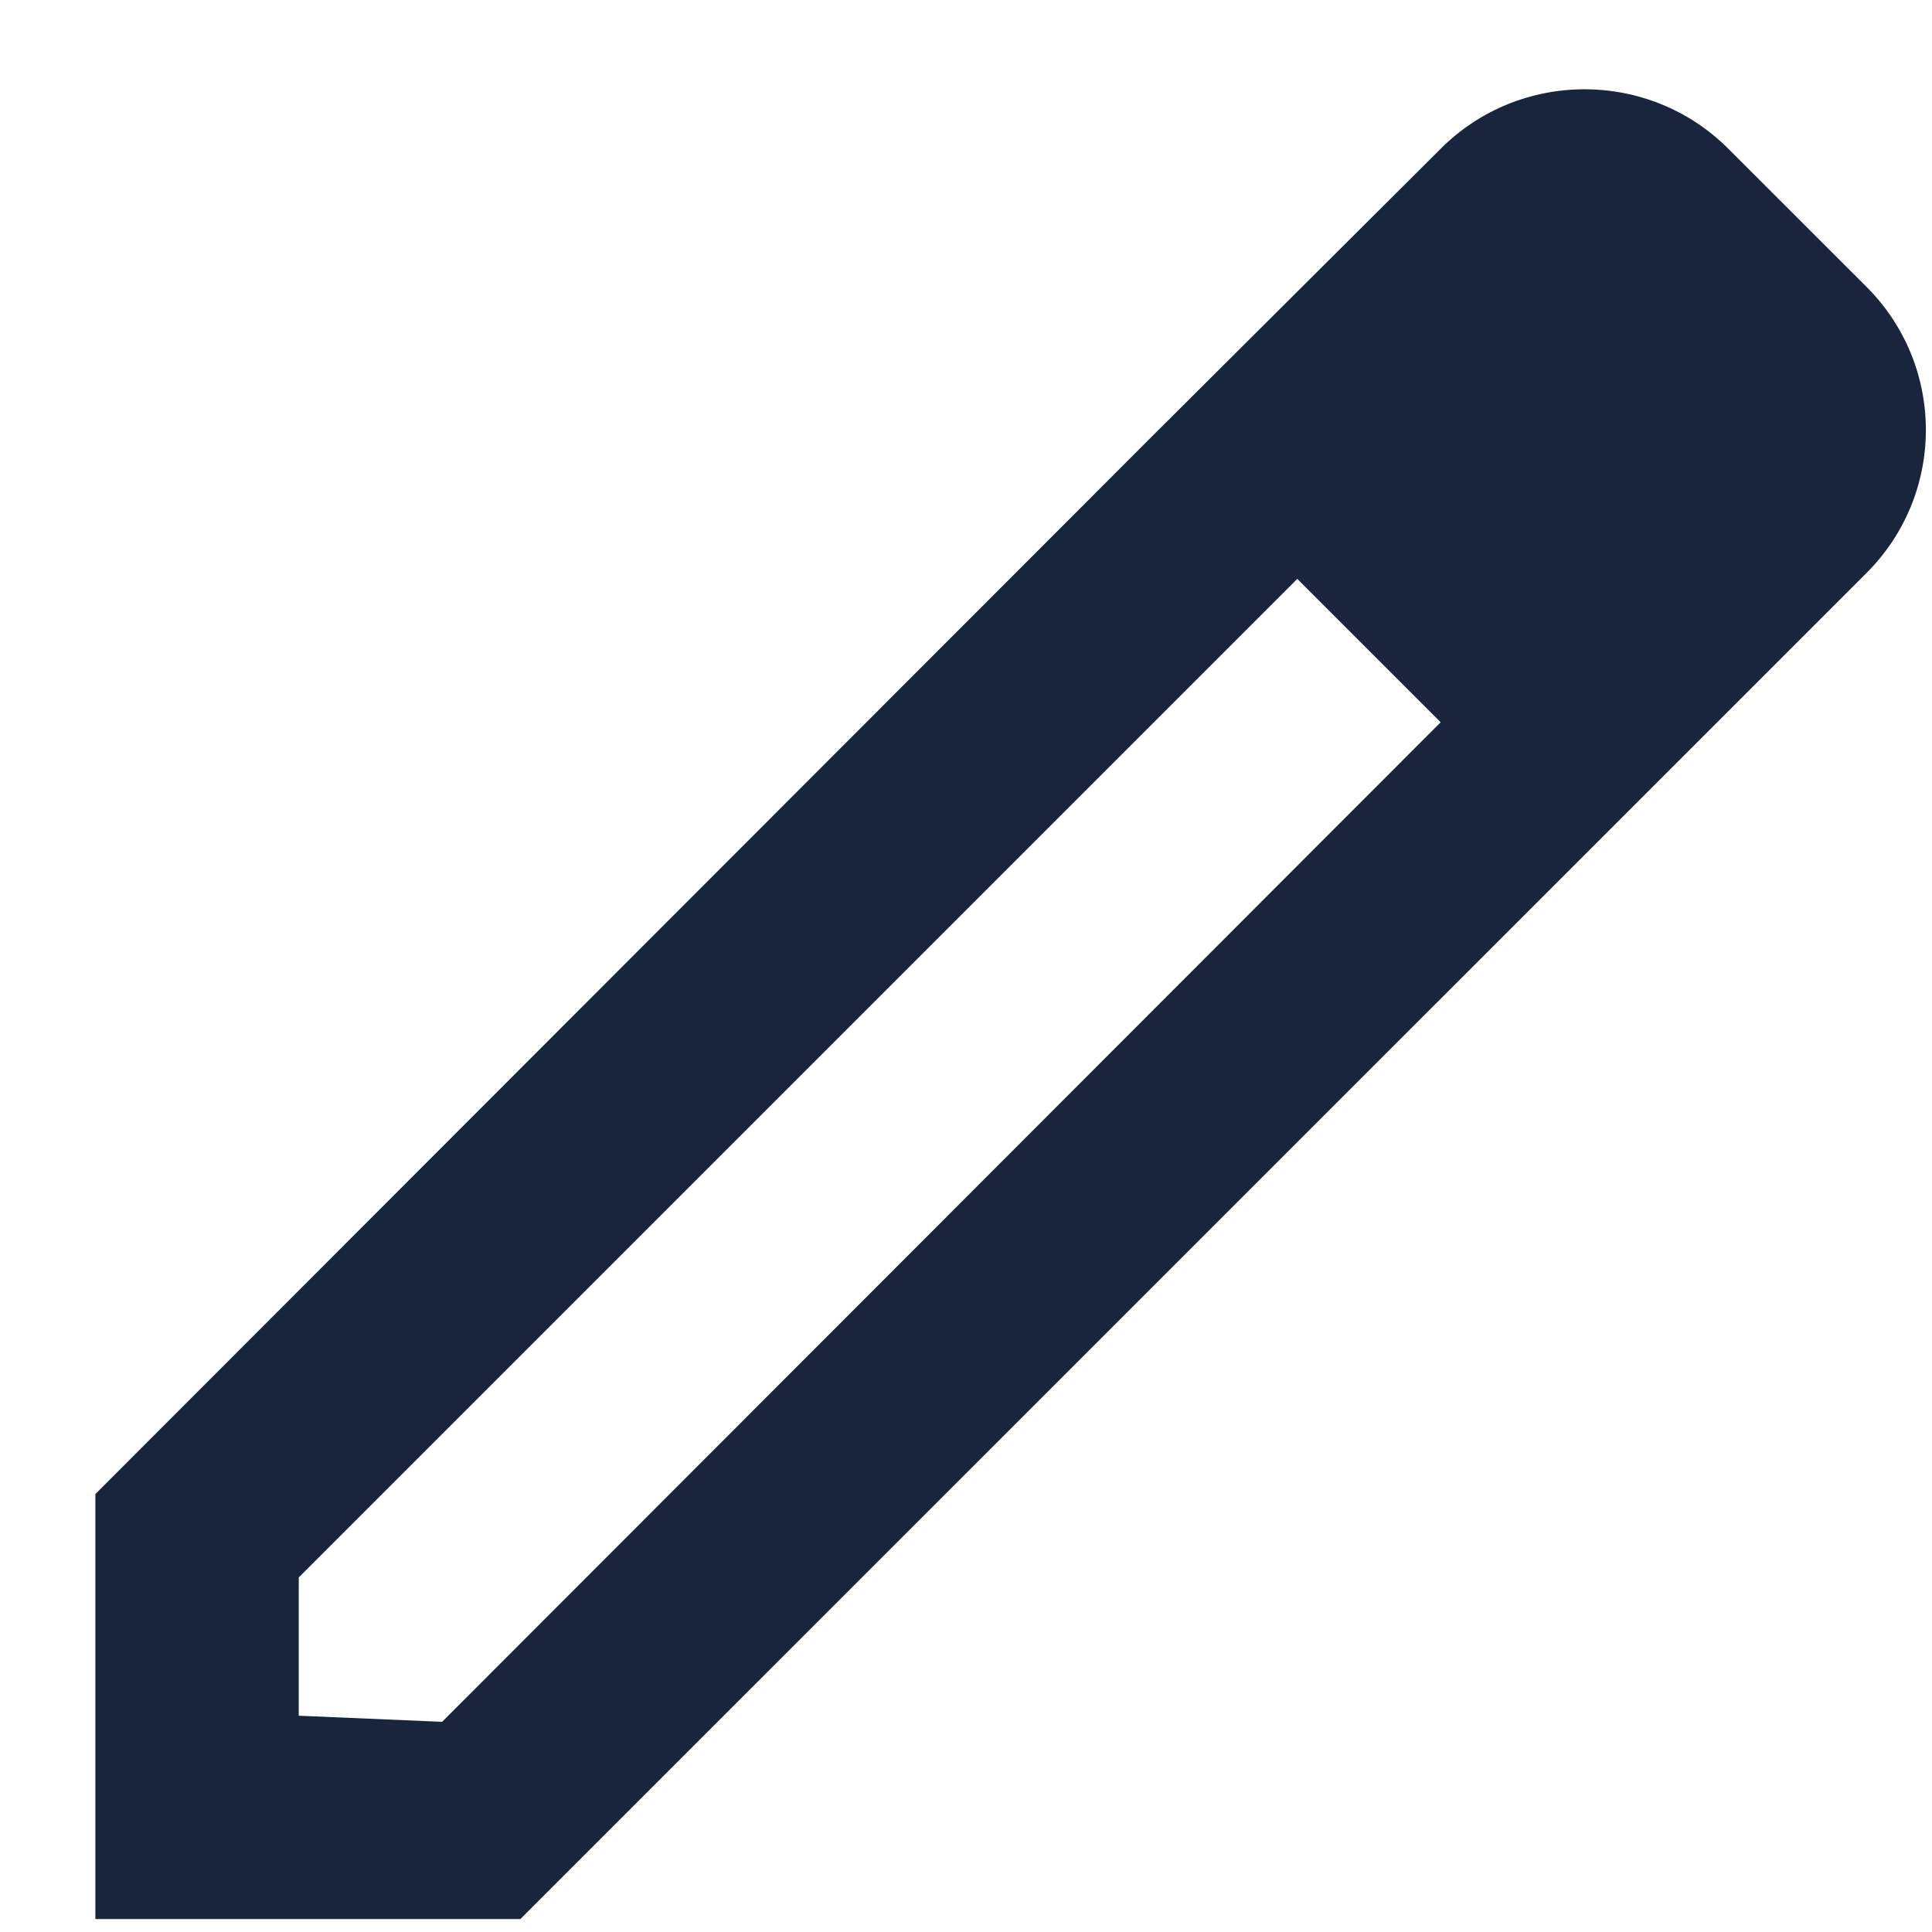
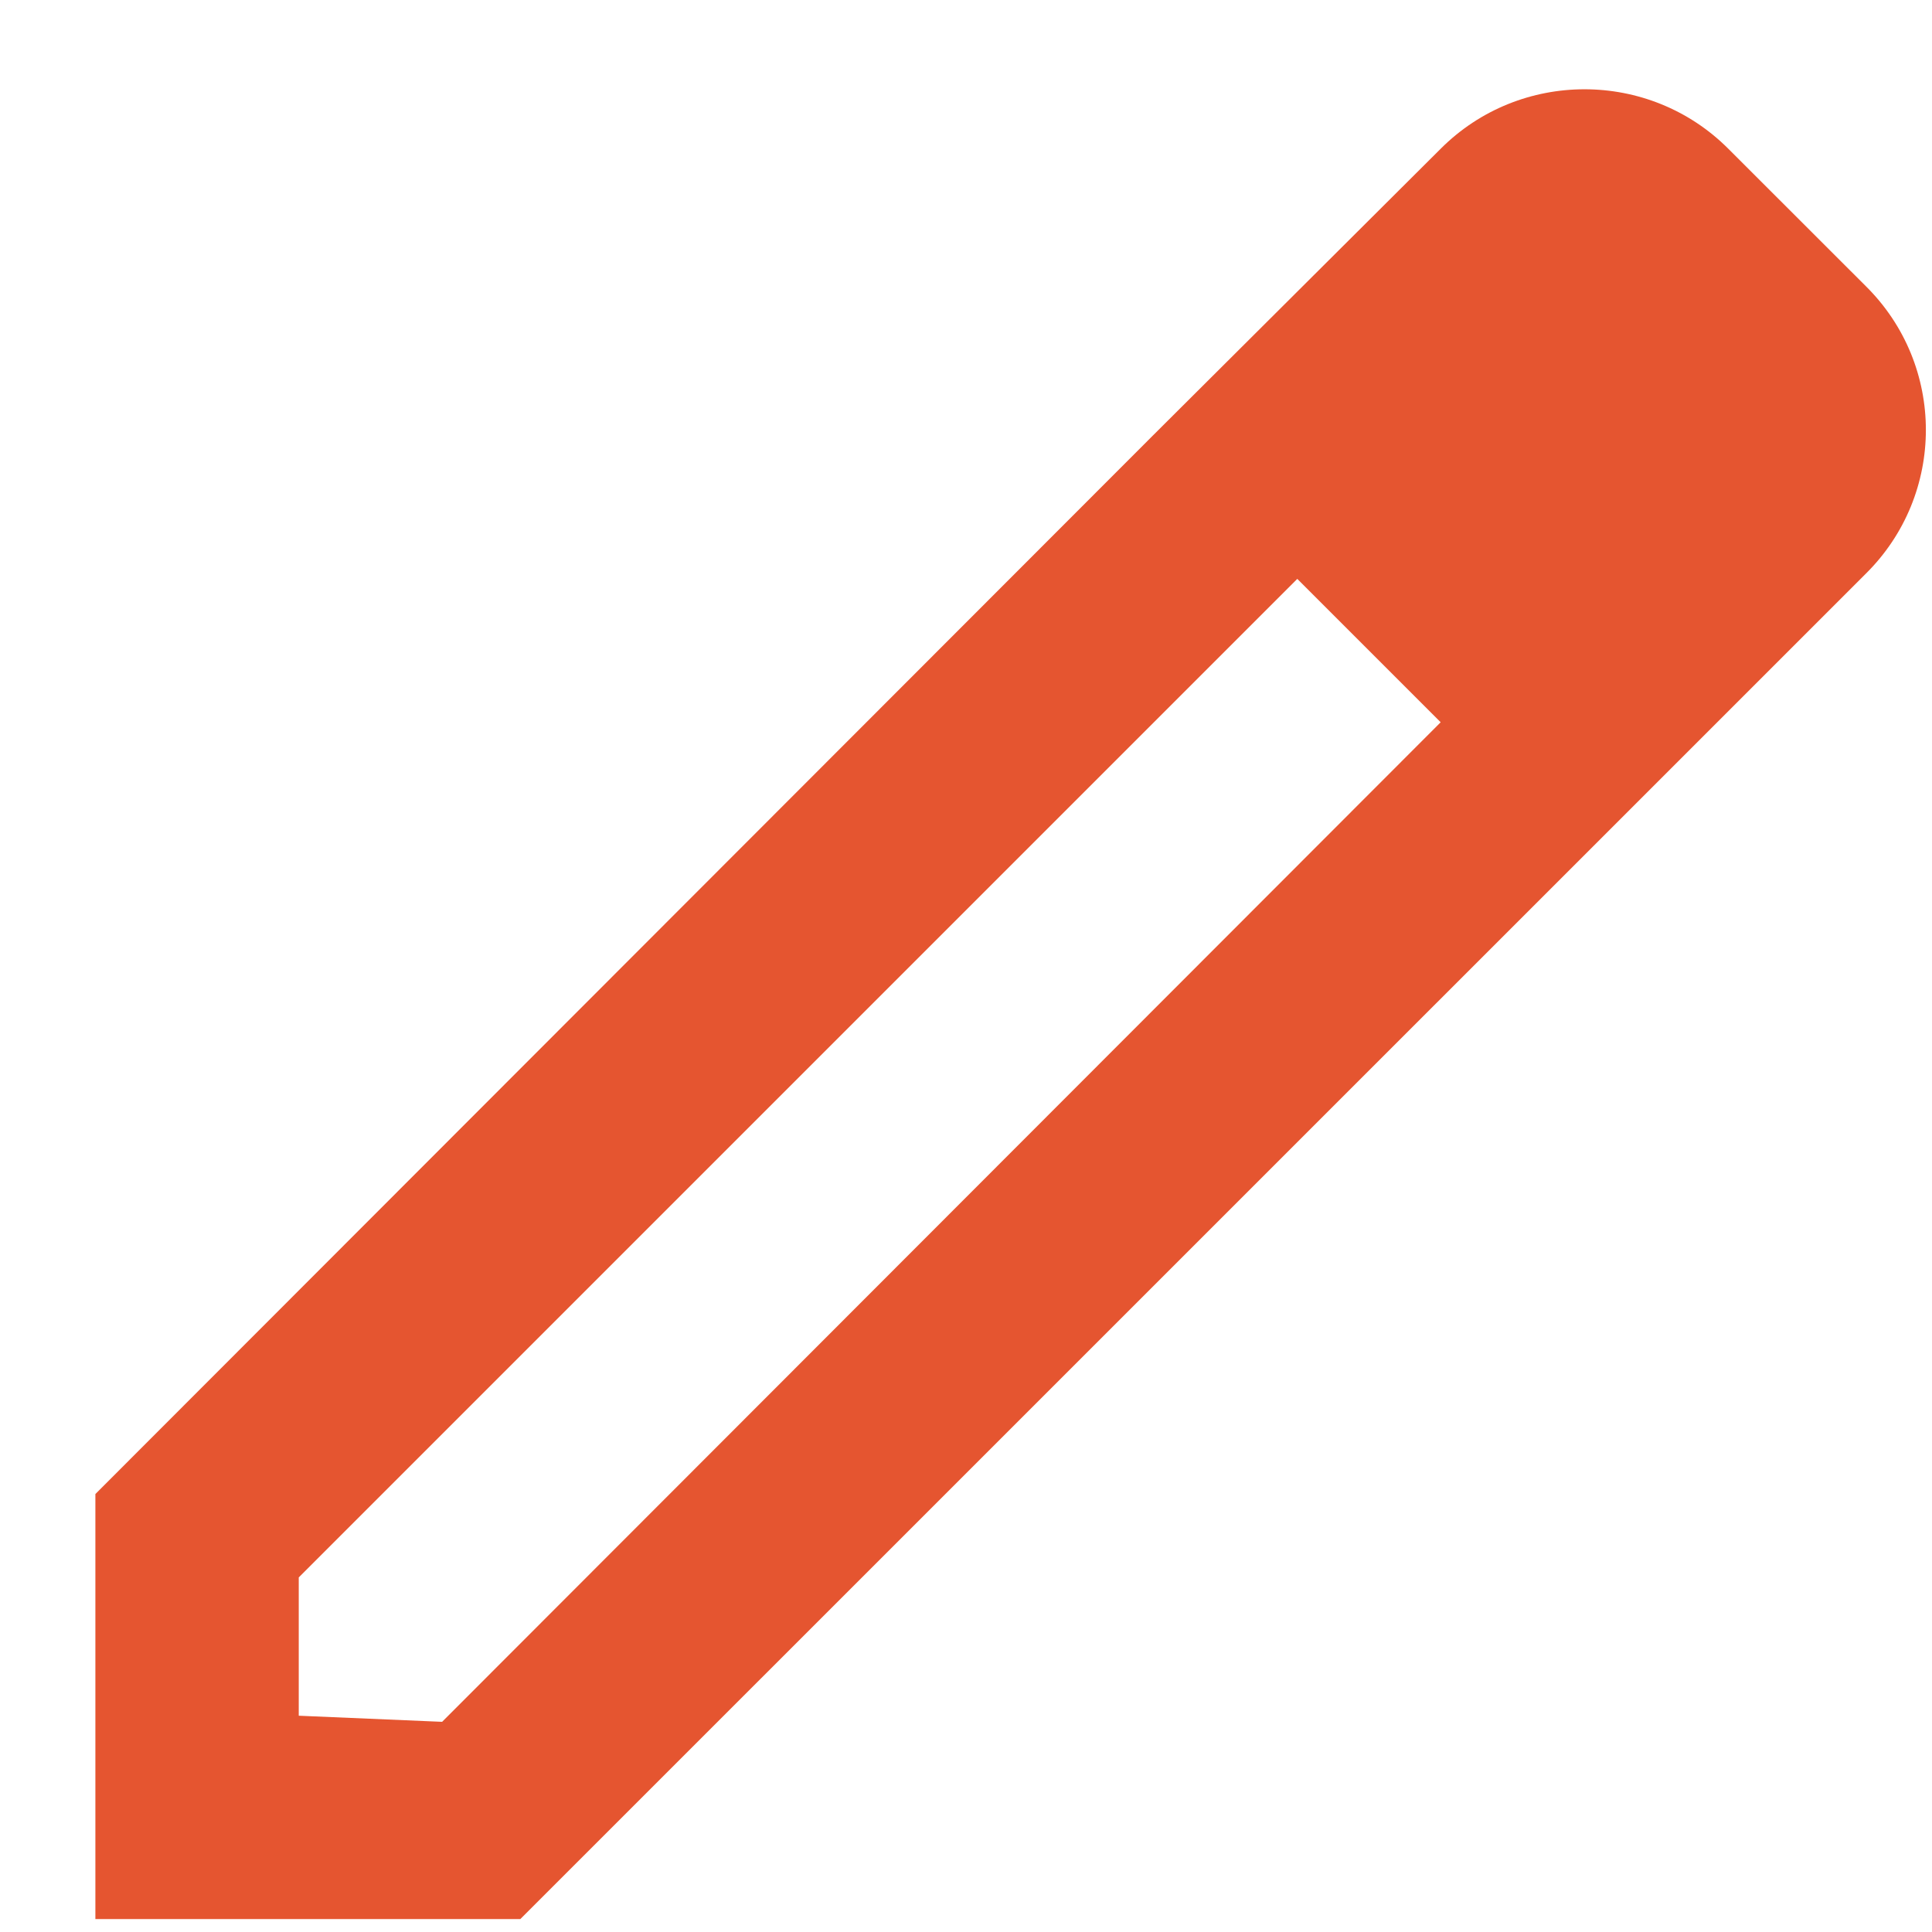
<svg xmlns="http://www.w3.org/2000/svg" width="19" height="19" viewBox="0 0 19 19" fill="none">
-   <path fill-rule="evenodd" clip-rule="evenodd" d="M16.997 1.463L18.348 2.813C19.137 3.593 19.137 4.863 18.348 5.643L5.117 18.873H0.938V14.693L11.338 4.283L14.168 1.463C14.947 0.683 16.218 0.683 16.997 1.463ZM2.938 16.873L4.348 16.933L14.168 7.103L12.758 5.693L2.938 15.513V16.873Z" fill="#19253D" />
+   <path fill-rule="evenodd" clip-rule="evenodd" d="M16.997 1.463L18.348 2.813C19.137 3.593 19.137 4.863 18.348 5.643L5.117 18.873H0.938V14.693L11.338 4.283L14.168 1.463C14.947 0.683 16.218 0.683 16.997 1.463ZM2.938 16.873L4.348 16.933L14.168 7.103L12.758 5.693L2.938 15.513V16.873Z" fill="#E55530" />
</svg>
